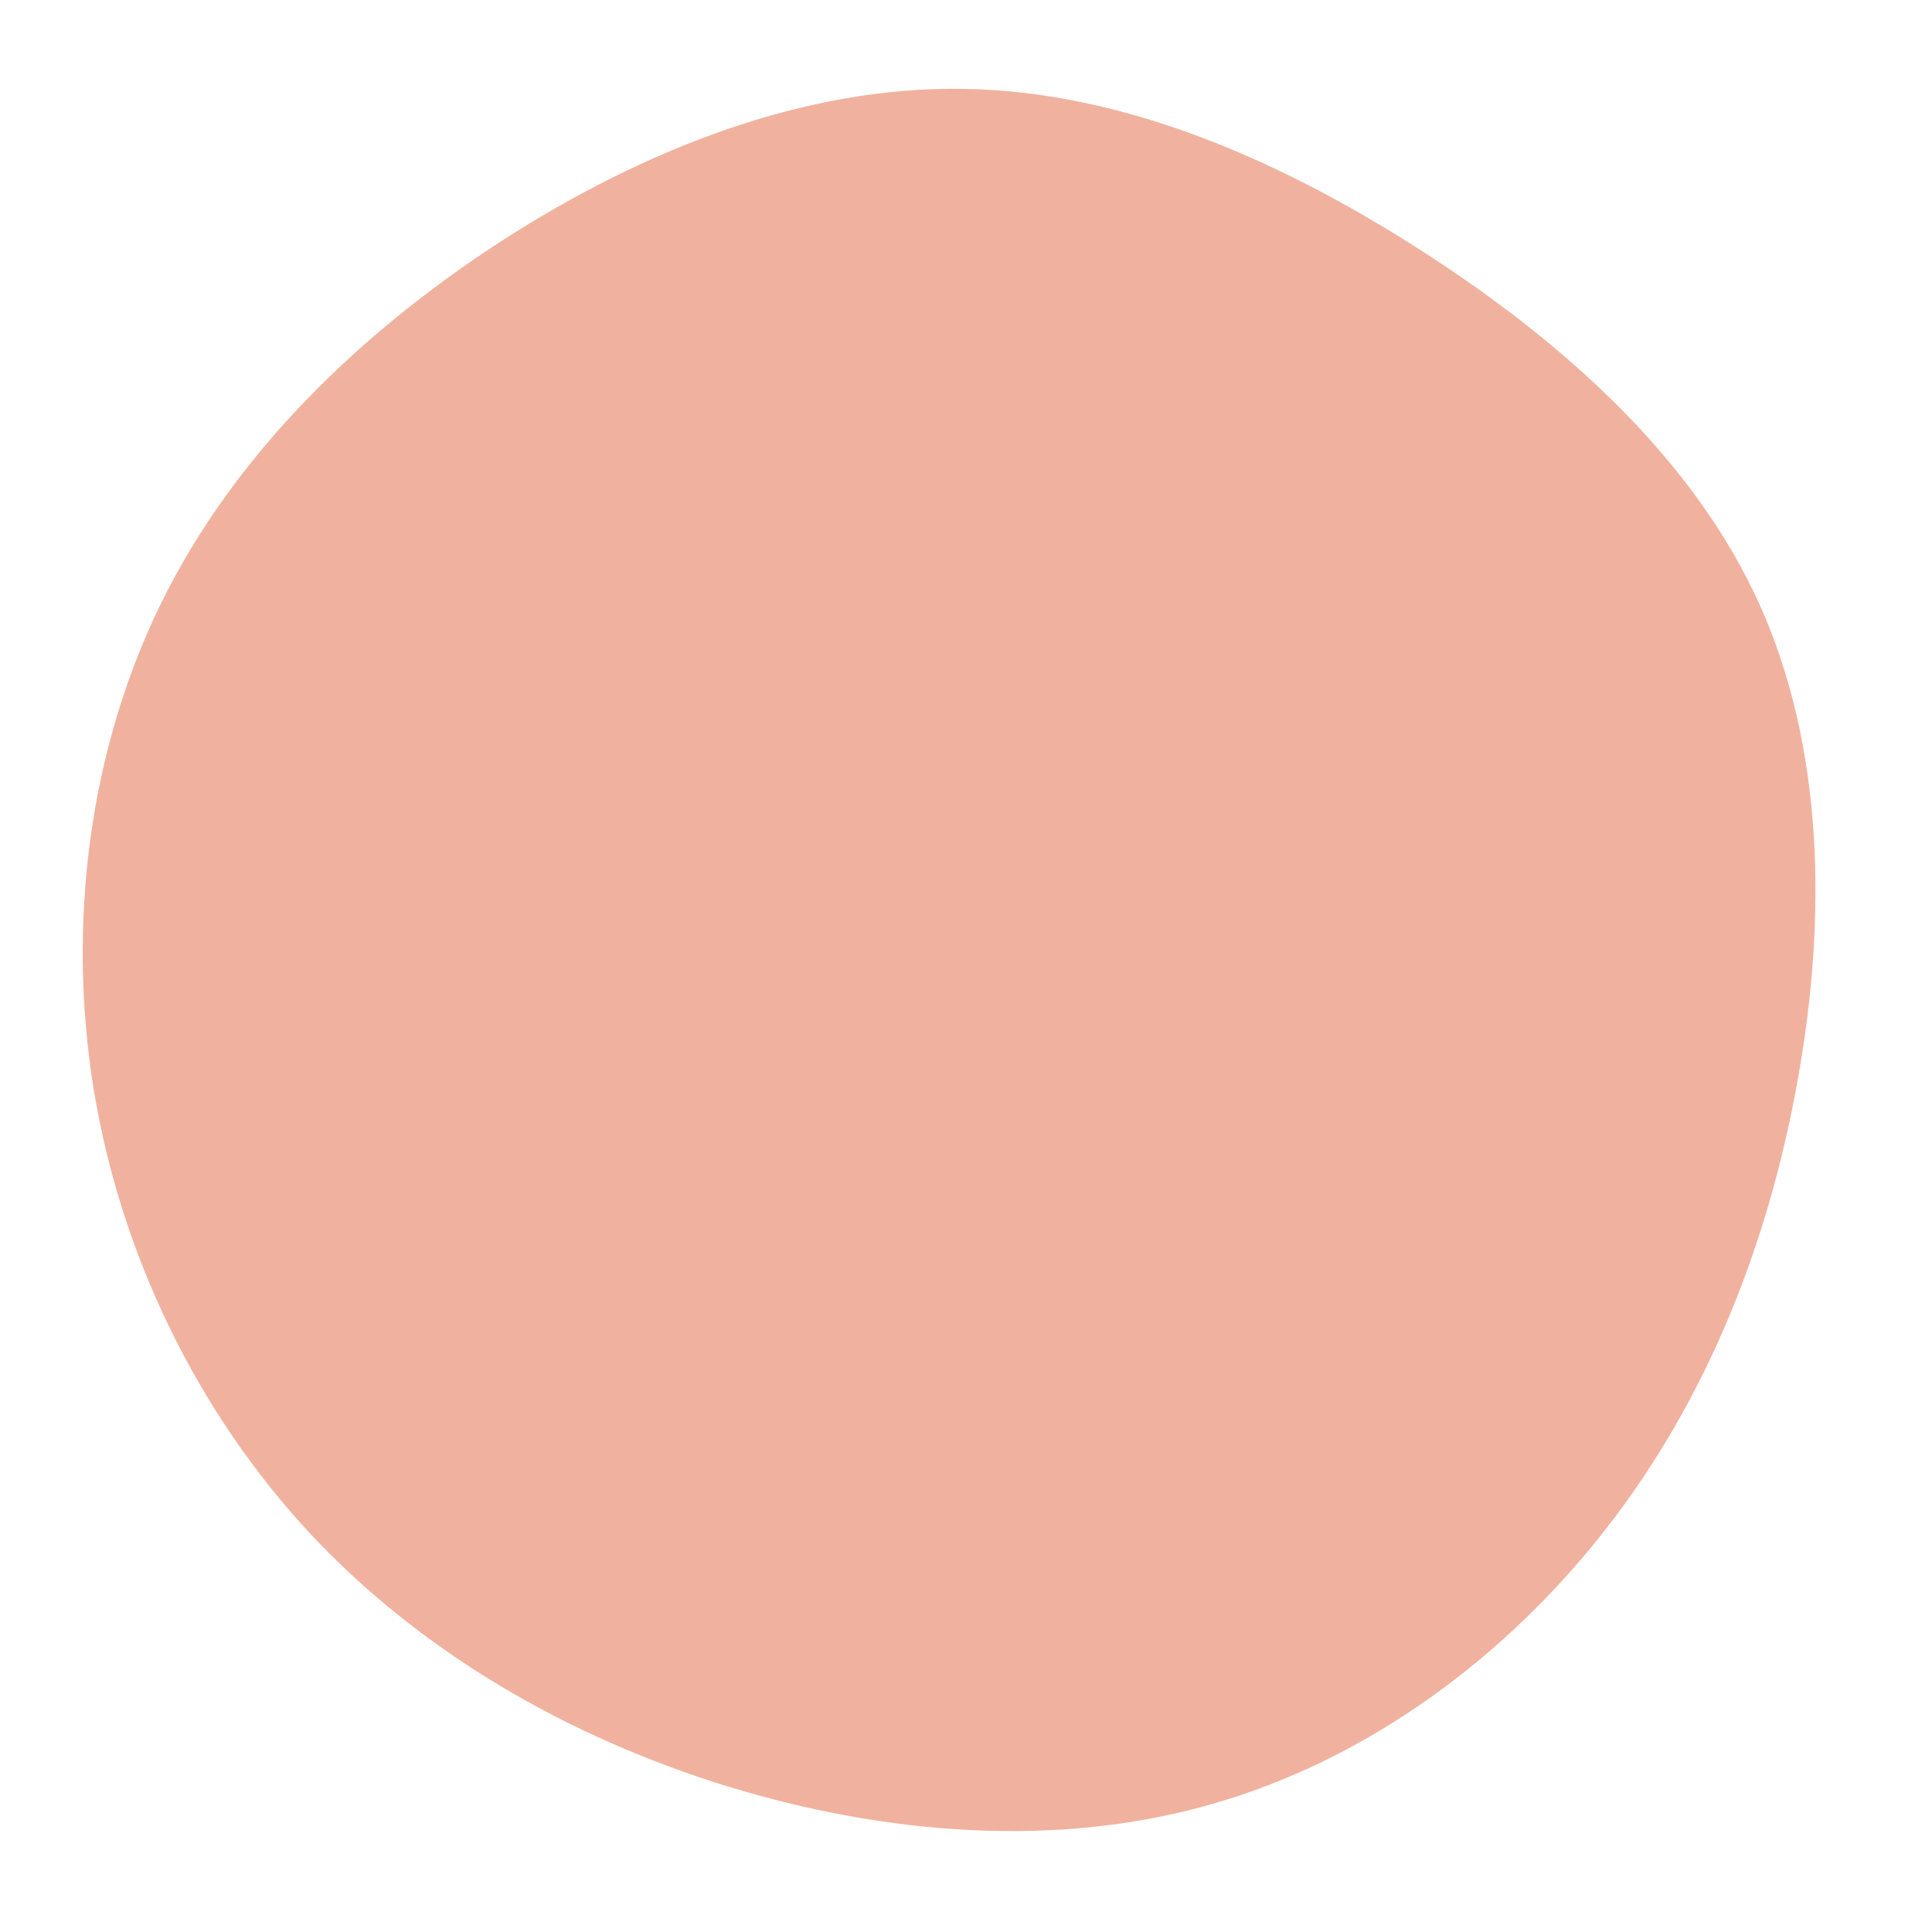
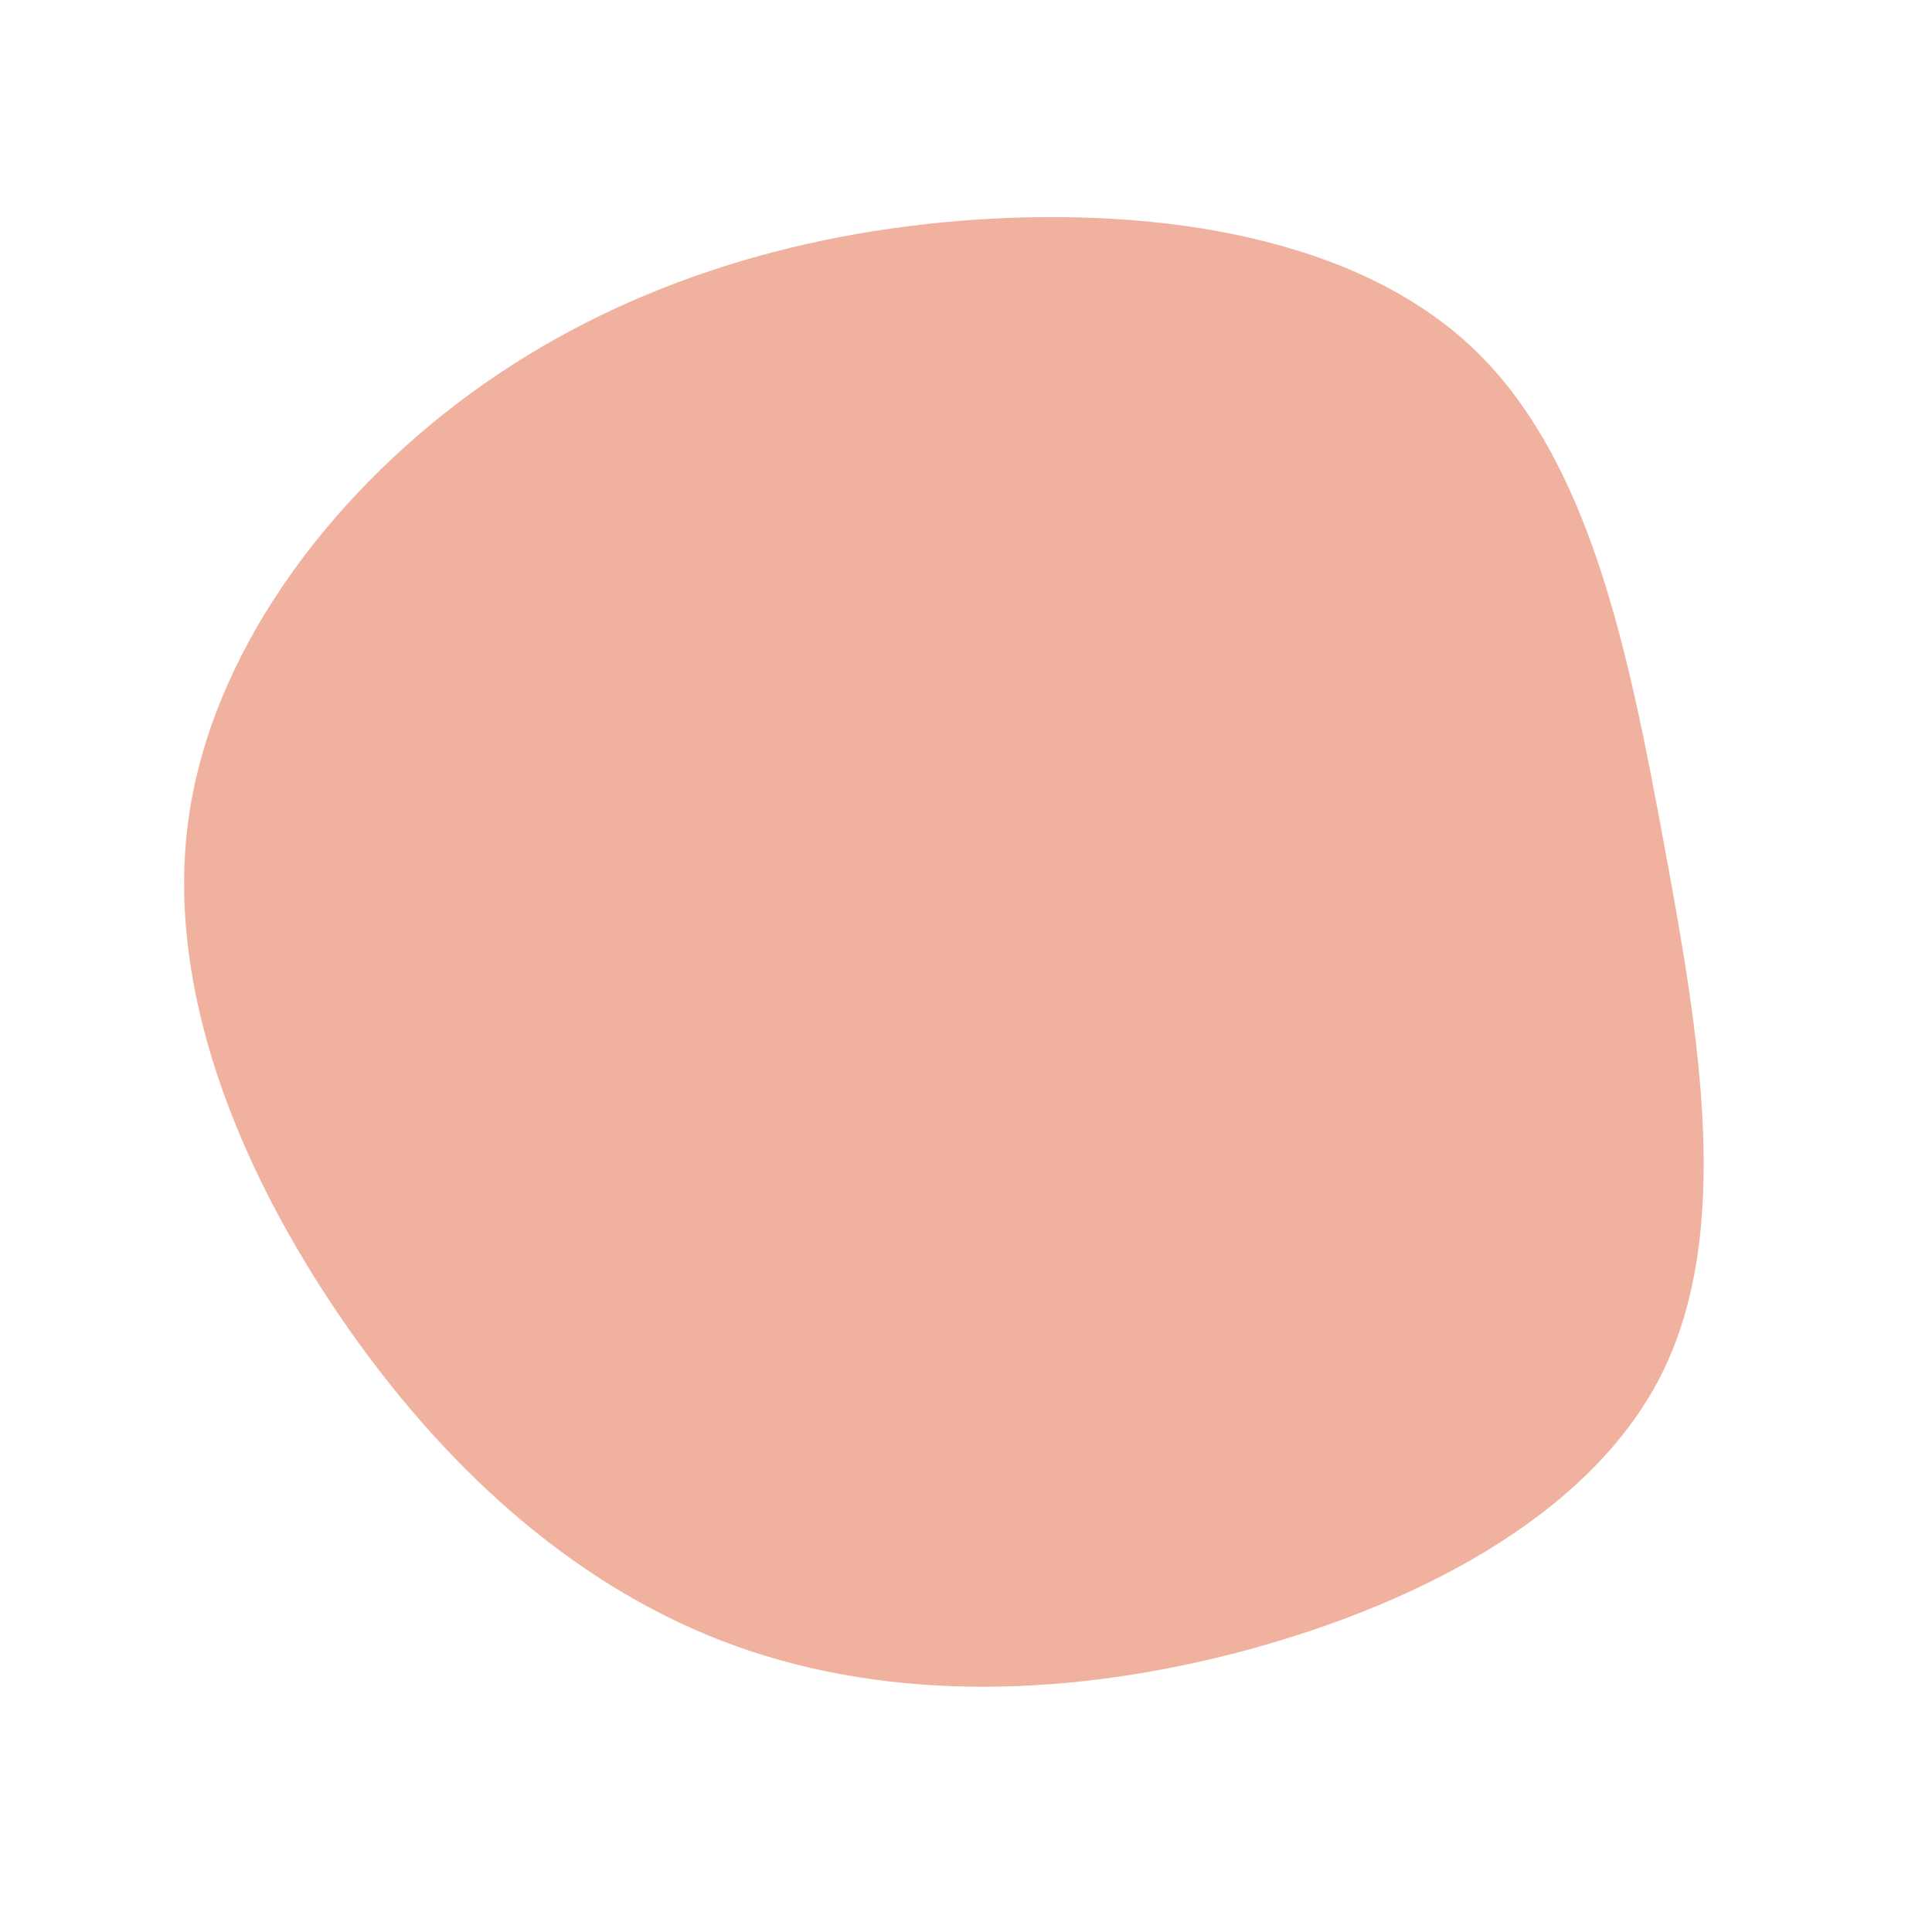
- <svg xmlns="http://www.w3.org/2000/svg" width="300" height="300" viewBox="0 0 600 600">
+ <svg xmlns="http://www.w3.org/2000/svg" width="450" height="450" viewBox="0 0 600 600">
  <g transform="translate(300,300)">
-     <path d="M142.3,-221.6C186.6,-193,226.1,-157.1,246.3,-112.6C266.5,-68,267.4,-14.7,258.2,35.9C249.1,86.6,230,134.7,198.9,174.6C167.8,214.6,124.8,246.4,76.6,260.2C28.5,274.1,-24.8,269.9,-74.3,254.7C-123.8,239.4,-169.6,213,-204.3,175.6C-238.9,138.1,-262.5,89.6,-270.9,38.3C-279.2,-13,-272.4,-67.2,-249.8,-113C-227.2,-158.8,-188.7,-196.3,-144.5,-225C-100.2,-253.6,-50.1,-273.3,-0.5,-272.4C49,-271.6,98,-250.2,142.3,-221.6Z" fill="#F0B29E" />
+     <path d="M157.5,-191.8C193.8,-157.3,205.7,-97.8,216.8,-37.8C227.9,22.2,238.2,82.9,215.8,127.2C193.3,171.5,138,199.4,82.8,213.6C27.5,227.7,-27.8,228,-75.5,209.7C-123.2,191.4,-163.4,154.4,-194.7,108.4C-226,62.4,-248.4,7.3,-241.6,-44.6C-234.8,-96.4,-198.7,-145.1,-153.6,-178C-108.4,-210.9,-54.2,-227.9,3.2,-231.8C60.6,-235.6,121.3,-226.2,157.5,-191.8Z" fill="#F0B29E">
+       <animate id="one" attributeName="d" from="M157.5,-191.8C193.8,-157.3,205.7,-97.8,216.8,-37.8C227.9,22.2,238.2,82.9,215.8,127.2C193.3,171.5,138,199.4,82.8,213.6C27.5,227.7,-27.8,228,-75.5,209.7C-123.2,191.4,-163.4,154.4,-194.7,108.4C-226,62.4,-248.4,7.3,-241.6,-44.6C-234.8,-96.4,-198.7,-145.1,-153.6,-178C-108.4,-210.9,-54.2,-227.9,3.2,-231.8C60.6,-235.6,121.3,-226.2,157.5,-191.8Z" to="M139.9,-161.7C186.3,-127.7,232.5,-88.4,242.1,-41.6C251.6,5.2,224.5,59.6,193.4,109.8C162.2,159.9,126.9,205.9,77.9,231.2C28.8,256.5,-34,261.2,-90,242.8C-145.9,224.3,-195.1,182.6,-223.3,130.5C-251.4,78.4,-258.7,15.7,-241.6,-36C-224.6,-87.7,-183.3,-128.5,-139,-162.8C-94.7,-197.2,-47.4,-225.1,-0.3,-224.7C46.7,-224.3,93.4,-195.7,139.9,-161.7Z" begin="0s" dur="8s" fill="freeze" />
+       <animate id="two" attributeName="d" from="M139.9,-161.7C186.3,-127.7,232.5,-88.4,242.1,-41.6C251.6,5.2,224.5,59.6,193.4,109.8C162.2,159.9,126.9,205.9,77.9,231.2C28.8,256.5,-34,261.2,-90,242.8C-145.9,224.3,-195.1,182.6,-223.3,130.5C-251.4,78.4,-258.7,15.7,-241.6,-36C-224.6,-87.7,-183.3,-128.5,-139,-162.8C-94.7,-197.2,-47.4,-225.1,-0.3,-224.7C46.7,-224.3,93.4,-195.7,139.9,-161.7Z" to="M165.7,-188C211,-159.5,241.4,-103.7,251.9,-44.4C262.3,14.9,252.8,77.7,221.7,124.7C190.6,171.7,137.9,202.8,83.5,217.5C29.1,232.1,-27,230.2,-78.9,213C-130.8,195.7,-178.4,163.1,-203.9,118.1C-229.5,73.1,-232.9,15.7,-223,-39.1C-213.1,-93.9,-189.8,-146.2,-150.4,-175.7C-111,-205.3,-55.5,-212.1,2.4,-214.9C60.2,-217.8,120.4,-216.5,165.7,-188Z" begin="one.end" dur="8s" fill="freeze" />
+       <animate id="three" attributeName="d" from="M165.7,-188C211,-159.5,241.4,-103.7,251.9,-44.4C262.3,14.9,252.8,77.7,221.7,124.7C190.6,171.7,137.9,202.8,83.5,217.5C29.1,232.1,-27,230.2,-78.9,213C-130.8,195.7,-178.4,163.1,-203.9,118.1C-229.5,73.1,-232.9,15.7,-223,-39.1C-213.1,-93.9,-189.8,-146.2,-150.4,-175.7C-111,-205.3,-55.5,-212.1,2.4,-214.9C60.2,-217.8,120.4,-216.5,165.7,-188Z" to="M145.5,-176.4C186.1,-139.4,214.7,-91.2,218.9,-42.3C223.1,6.6,202.9,56,178.2,106.6C153.4,157.1,124.1,208.7,81.4,224.6C38.8,240.6,-17.2,220.8,-68.8,198.1C-120.4,175.4,-167.6,149.7,-202.8,107.8C-238.1,65.9,-261.3,7.9,-253.5,-46.1C-245.7,-100.1,-206.7,-150,-159.3,-185.8C-111.8,-221.6,-55.9,-243.3,-1.7,-241.3C52.5,-239.2,105,-213.5,145.5,-176.4Z" begin="two.end" dur="8s" fill="freeze" />
+       <animate id="four" attributeName="d" from="M145.5,-176.4C186.1,-139.4,214.7,-91.2,218.9,-42.3C223.1,6.6,202.9,56,178.2,106.6C153.4,157.1,124.1,208.7,81.4,224.6C38.8,240.6,-17.2,220.8,-68.8,198.1C-120.4,175.4,-167.6,149.7,-202.8,107.8C-238.1,65.9,-261.3,7.9,-253.5,-46.1C-245.7,-100.1,-206.7,-150,-159.3,-185.8C-111.8,-221.6,-55.9,-243.3,-1.7,-241.3C52.5,-239.2,105,-213.5,145.5,-176.4Z" to="M156.7,-190.5C201.5,-149.1,235.2,-98.2,239.5,-46.3C243.9,5.7,218.9,58.9,188.6,106.5C158.3,154.2,122.6,196.5,74.4,221.3C26.2,246.2,-34.4,253.7,-83.5,233.9C-132.7,214.2,-170.3,167.1,-191.2,117.1C-212.1,67,-216.3,14.1,-210.7,-40.5C-205.1,-95.1,-189.7,-151.4,-152.9,-194.2C-116.1,-237.1,-58.1,-266.5,-1.1,-265.3C55.9,-264,111.8,-232,156.7,-190.5Z" begin="three.end" dur="8s" fill="freeze" />
+       <animate id="five" attributeName="d" from="M156.7,-190.5C201.5,-149.1,235.2,-98.2,239.5,-46.3C243.9,5.7,218.9,58.9,188.6,106.5C158.3,154.2,122.6,196.5,74.4,221.3C26.2,246.2,-34.4,253.7,-83.5,233.9C-132.7,214.2,-170.3,167.1,-191.2,117.1C-212.1,67,-216.3,14.1,-210.7,-40.5C-205.1,-95.1,-189.7,-151.4,-152.9,-194.2C-116.1,-237.1,-58.1,-266.5,-1.1,-265.3C55.9,-264,111.8,-232,156.7,-190.5Z" to="M154.2,-169.6C202.9,-142.8,247.7,-97.2,264.1,-41.1C280.4,15,268.4,81.5,231.6,123C194.8,164.4,133.3,180.9,75.3,198.2C17.3,215.5,-37.2,233.7,-88.4,223.4C-139.6,213.2,-187.6,174.6,-213.7,125.3C-239.8,76.1,-244,16.2,-227.5,-33.7C-211.1,-83.6,-174,-123.4,-132.6,-151.4C-91.3,-179.4,-45.6,-195.7,3.5,-199.9C52.7,-204.1,105.4,-196.3,154.2,-169.6Z" begin="four.end" dur="8s" fill="freeze" />
+       <animate id="six" attributeName="d" from="M154.2,-169.6C202.9,-142.8,247.7,-97.2,264.1,-41.1C280.4,15,268.4,81.5,231.6,123C194.8,164.4,133.3,180.9,75.3,198.2C17.3,215.5,-37.2,233.7,-88.4,223.4C-139.6,213.2,-187.6,174.6,-213.7,125.3C-239.8,76.1,-244,16.2,-227.5,-33.7C-211.1,-83.6,-174,-123.4,-132.6,-151.4C-91.3,-179.4,-45.6,-195.7,3.5,-199.9C52.7,-204.1,105.4,-196.3,154.2,-169.6Z" to="M164.3,-195.4C209.4,-157.9,240.1,-102.8,247.7,-45.7C255.3,11.3,239.8,70.4,211.6,124.9C183.4,179.4,142.5,229.2,88.9,252.1C35.3,275,-30.9,270.9,-82.9,244.7C-134.9,218.4,-172.7,170,-195.2,118.6C-217.8,67.3,-225.1,13.2,-217,-39.2C-208.9,-91.7,-185.5,-142.4,-146.7,-181C-108,-219.7,-54,-246.3,2.8,-249.7C59.6,-253,119.1,-233,164.3,-195.4Z" begin="five.end" dur="8s" fill="freeze" />
+       <animate id="seven" attributeName="d" from="M164.3,-195.4C209.4,-157.9,240.1,-102.8,247.7,-45.7C255.3,11.3,239.8,70.4,211.6,124.9C183.4,179.4,142.5,229.2,88.9,252.1C35.3,275,-30.9,270.9,-82.9,244.7C-134.9,218.4,-172.7,170,-195.2,118.6C-217.8,67.3,-225.1,13.2,-217,-39.2C-208.9,-91.7,-185.5,-142.4,-146.7,-181C-108,-219.7,-54,-246.3,2.8,-249.7C59.6,-253,119.1,-233,164.3,-195.4Z" to="M125.3,-158C159.8,-120.4,183.3,-78.4,197.8,-29.9C212.4,18.7,217.9,73.8,197.1,117.5C176.3,161.2,129.2,193.4,75.7,216.5C22.2,239.6,-37.6,253.7,-86.4,236.4C-135.1,219,-172.8,170.3,-205.6,117C-238.4,63.7,-266.5,5.9,-258.5,-46.7C-250.5,-99.2,-206.6,-146.5,-157.5,-181.5C-108.4,-216.5,-54.2,-239.3,-4.4,-234C45.4,-228.8,90.8,-195.6,125.3,-158Z" begin="six.end" dur="8s" fill="freeze" />
+       <animate id="eight" attributeName="d" from="M125.3,-158C159.8,-120.4,183.3,-78.4,197.8,-29.9C212.4,18.7,217.9,73.8,197.1,117.5C176.3,161.2,129.2,193.4,75.7,216.5C22.2,239.6,-37.6,253.7,-86.4,236.4C-135.1,219,-172.8,170.3,-205.6,117C-238.4,63.7,-266.5,5.9,-258.5,-46.7C-250.5,-99.2,-206.6,-146.5,-157.5,-181.5C-108.4,-216.5,-54.2,-239.3,-4.4,-234C45.4,-228.8,90.8,-195.6,125.3,-158Z" to="M165.5,-186.5C214.4,-156.2,253.9,-104,266.9,-44.9C279.9,14.2,266.4,80.1,231.3,126.6C196.2,173.1,139.5,200.3,83.9,212.7C28.4,225.2,-26,223,-75.3,205.6C-124.6,188.2,-168.8,155.6,-194.5,111.9C-220.2,68.2,-227.3,13.4,-220.5,-41.3C-213.7,-96,-193,-150.6,-153.9,-182.8C-114.8,-214.9,-57.4,-224.4,0.4,-224.9C58.3,-225.5,116.6,-216.9,165.5,-186.5Z" begin="seven.end" dur="8s" fill="freeze" />
+       <animate id="nine" attributeName="d" from="M165.5,-186.5C214.4,-156.2,253.9,-104,266.9,-44.9C279.9,14.2,266.4,80.1,231.3,126.6C196.2,173.1,139.5,200.3,83.9,212.7C28.4,225.2,-26,223,-75.3,205.6C-124.6,188.2,-168.8,155.6,-194.5,111.9C-220.2,68.2,-227.3,13.4,-220.5,-41.3C-213.7,-96,-193,-150.6,-153.9,-182.8C-114.8,-214.9,-57.4,-224.4,0.4,-224.9C58.3,-225.5,116.6,-216.9,165.5,-186.5Z" to="M138.6,-170C180.8,-129.8,216.9,-87.2,231.8,-36C246.7,15.2,240.2,75.1,213.9,126.1C187.6,177.1,141.3,219.2,90.2,230.2C39,241.2,-17.1,221.1,-69,198.4C-121,175.7,-168.7,150.4,-194.1,110.2C-219.5,70.1,-222.5,15.2,-214.3,-38.9C-206.1,-92.9,-186.6,-146,-149,-187.1C-111.4,-228.1,-55.7,-257.1,-3.7,-252.6C48.2,-248.1,96.4,-210.2,138.6,-170Z" begin="eight.end" dur="8s" fill="freeze" />
+       <animate id="ten" attributeName="d" from="M138.6,-170C180.8,-129.8,216.9,-87.2,231.8,-36C246.7,15.2,240.2,75.1,213.9,126.1C187.6,177.1,141.3,219.2,90.2,230.2C39,241.2,-17.1,221.1,-69,198.4C-121,175.7,-168.7,150.4,-194.1,110.2C-219.5,70.1,-222.5,15.2,-214.3,-38.9C-206.1,-92.9,-186.6,-146,-149,-187.1C-111.4,-228.1,-55.7,-257.1,-3.7,-252.6C48.2,-248.1,96.4,-210.2,138.6,-170Z" to="M157.5,-191.8C193.8,-157.3,205.7,-97.8,216.8,-37.8C227.9,22.2,238.2,82.9,215.8,127.2C193.3,171.5,138,199.4,82.8,213.6C27.5,227.7,-27.8,228,-75.5,209.7C-123.2,191.4,-163.4,154.4,-194.7,108.4C-226,62.4,-248.4,7.3,-241.6,-44.6C-234.8,-96.4,-198.7,-145.1,-153.6,-178C-108.4,-210.9,-54.2,-227.9,3.2,-231.8C60.6,-235.6,121.3,-226.2,157.5,-191.8Z" begin="nine.end" dur="8s" fill="freeze" />
+       <animate id="eleven" attributeName="d" from="M157.5,-191.8C193.8,-157.3,205.7,-97.8,216.8,-37.8C227.9,22.2,238.2,82.9,215.8,127.2C193.3,171.5,138,199.4,82.8,213.6C27.5,227.7,-27.8,228,-75.5,209.7C-123.2,191.4,-163.4,154.4,-194.7,108.4C-226,62.4,-248.4,7.3,-241.6,-44.6C-234.8,-96.4,-198.7,-145.1,-153.6,-178C-108.4,-210.9,-54.2,-227.9,3.2,-231.8C60.6,-235.6,121.3,-226.2,157.5,-191.8Z" to="M139.9,-161.7C186.3,-127.7,232.5,-88.4,242.1,-41.6C251.6,5.2,224.5,59.6,193.4,109.8C162.2,159.9,126.9,205.9,77.9,231.2C28.8,256.5,-34,261.2,-90,242.8C-145.9,224.3,-195.1,182.6,-223.3,130.5C-251.4,78.4,-258.7,15.7,-241.6,-36C-224.6,-87.7,-183.3,-128.5,-139,-162.8C-94.7,-197.2,-47.4,-225.1,-0.3,-224.7C46.7,-224.3,93.4,-195.7,139.9,-161.7Z" begin="ten.end" dur="8s" fill="freeze" />
+       <animate id="twelve" attributeName="d" from="M139.9,-161.7C186.3,-127.7,232.5,-88.4,242.1,-41.6C251.6,5.2,224.5,59.6,193.4,109.8C162.2,159.9,126.9,205.9,77.9,231.2C28.8,256.5,-34,261.2,-90,242.8C-145.9,224.3,-195.1,182.6,-223.3,130.5C-251.4,78.4,-258.7,15.7,-241.6,-36C-224.6,-87.7,-183.3,-128.5,-139,-162.8C-94.7,-197.2,-47.4,-225.1,-0.3,-224.7C46.7,-224.3,93.4,-195.7,139.9,-161.7Z" to="M165.7,-188C211,-159.5,241.4,-103.7,251.9,-44.4C262.3,14.9,252.8,77.7,221.7,124.7C190.6,171.7,137.9,202.8,83.5,217.5C29.1,232.1,-27,230.2,-78.9,213C-130.8,195.7,-178.4,163.1,-203.9,118.1C-229.5,73.1,-232.9,15.7,-223,-39.1C-213.1,-93.9,-189.8,-146.2,-150.4,-175.7C-111,-205.3,-55.5,-212.1,2.4,-214.9C60.2,-217.8,120.4,-216.5,165.7,-188Z" begin="eleven.end" dur="8s" fill="freeze" />
+       <animate id="thirteen" attributeName="d" from="M165.7,-188C211,-159.5,241.4,-103.7,251.9,-44.4C262.3,14.9,252.8,77.7,221.7,124.7C190.6,171.7,137.9,202.8,83.5,217.5C29.1,232.1,-27,230.2,-78.9,213C-130.8,195.7,-178.4,163.1,-203.9,118.1C-229.5,73.1,-232.9,15.7,-223,-39.1C-213.1,-93.9,-189.8,-146.2,-150.4,-175.7C-111,-205.3,-55.5,-212.1,2.4,-214.9C60.2,-217.8,120.4,-216.5,165.7,-188Z" to="M145.5,-176.4C186.1,-139.4,214.7,-91.2,218.9,-42.3C223.1,6.6,202.9,56,178.2,106.6C153.4,157.1,124.1,208.7,81.4,224.6C38.8,240.6,-17.2,220.8,-68.8,198.1C-120.4,175.4,-167.6,149.7,-202.8,107.8C-238.1,65.9,-261.3,7.9,-253.5,-46.1C-245.7,-100.1,-206.7,-150,-159.3,-185.8C-111.8,-221.6,-55.9,-243.3,-1.7,-241.3C52.5,-239.2,105,-213.5,145.5,-176.4Z" begin="twelve.end" dur="8s" fill="freeze" />
+       <animate id="fourteen" attributeName="d" from="M145.5,-176.4C186.1,-139.4,214.7,-91.2,218.9,-42.3C223.1,6.6,202.9,56,178.2,106.6C153.4,157.1,124.1,208.7,81.4,224.6C38.8,240.6,-17.2,220.8,-68.8,198.1C-120.4,175.4,-167.6,149.7,-202.8,107.8C-238.1,65.9,-261.3,7.9,-253.5,-46.1C-245.7,-100.1,-206.7,-150,-159.3,-185.8C-111.8,-221.6,-55.9,-243.3,-1.7,-241.3C52.5,-239.2,105,-213.5,145.5,-176.4Z" to="M156.7,-190.5C201.5,-149.1,235.2,-98.2,239.5,-46.3C243.9,5.7,218.9,58.9,188.6,106.5C158.3,154.2,122.6,196.5,74.4,221.3C26.2,246.2,-34.4,253.7,-83.5,233.9C-132.7,214.2,-170.3,167.1,-191.2,117.1C-212.1,67,-216.3,14.1,-210.7,-40.5C-205.1,-95.1,-189.7,-151.4,-152.9,-194.2C-116.1,-237.1,-58.1,-266.5,-1.1,-265.3C55.9,-264,111.8,-232,156.7,-190.5Z" begin="thirteen.end" dur="8s" fill="freeze" />
+       <animate id="fifteen" attributeName="d" from="M156.7,-190.5C201.5,-149.1,235.2,-98.2,239.5,-46.3C243.9,5.7,218.9,58.9,188.6,106.5C158.3,154.2,122.6,196.5,74.4,221.3C26.2,246.2,-34.4,253.7,-83.5,233.9C-132.7,214.2,-170.3,167.1,-191.2,117.1C-212.1,67,-216.3,14.1,-210.7,-40.5C-205.1,-95.1,-189.7,-151.4,-152.9,-194.2C-116.1,-237.1,-58.1,-266.5,-1.1,-265.3C55.9,-264,111.8,-232,156.7,-190.5Z" to="M154.2,-169.6C202.9,-142.8,247.7,-97.2,264.1,-41.1C280.4,15,268.4,81.5,231.6,123C194.8,164.4,133.3,180.9,75.3,198.2C17.3,215.5,-37.2,233.7,-88.4,223.4C-139.6,213.2,-187.6,174.6,-213.7,125.3C-239.8,76.1,-244,16.2,-227.5,-33.7C-211.1,-83.6,-174,-123.4,-132.6,-151.4C-91.3,-179.4,-45.6,-195.7,3.5,-199.9C52.7,-204.1,105.4,-196.3,154.2,-169.6Z" begin="fourteen.end" dur="8s" fill="freeze" />
+       <animate id="sixteen" attributeName="d" from="M154.2,-169.6C202.9,-142.8,247.7,-97.2,264.1,-41.1C280.4,15,268.4,81.5,231.6,123C194.8,164.4,133.3,180.9,75.3,198.2C17.3,215.5,-37.2,233.7,-88.4,223.4C-139.6,213.2,-187.6,174.6,-213.7,125.3C-239.8,76.1,-244,16.2,-227.5,-33.7C-211.1,-83.6,-174,-123.4,-132.6,-151.4C-91.3,-179.4,-45.6,-195.7,3.5,-199.9C52.7,-204.1,105.4,-196.3,154.2,-169.6Z" to="M164.3,-195.4C209.4,-157.9,240.1,-102.8,247.7,-45.7C255.3,11.3,239.8,70.4,211.6,124.9C183.4,179.4,142.5,229.2,88.9,252.1C35.3,275,-30.9,270.9,-82.9,244.7C-134.9,218.4,-172.7,170,-195.2,118.6C-217.8,67.3,-225.1,13.2,-217,-39.2C-208.9,-91.7,-185.5,-142.4,-146.7,-181C-108,-219.7,-54,-246.3,2.8,-249.7C59.6,-253,119.1,-233,164.3,-195.4Z" begin="fifteen.end" dur="8s" fill="freeze" />
+       <animate id="seventeen" attributeName="d" from="M164.3,-195.4C209.4,-157.9,240.1,-102.8,247.7,-45.7C255.3,11.3,239.8,70.4,211.6,124.9C183.4,179.4,142.5,229.2,88.9,252.1C35.3,275,-30.9,270.9,-82.9,244.7C-134.9,218.4,-172.7,170,-195.2,118.6C-217.8,67.3,-225.1,13.2,-217,-39.2C-208.9,-91.7,-185.5,-142.4,-146.7,-181C-108,-219.7,-54,-246.3,2.8,-249.7C59.6,-253,119.1,-233,164.3,-195.4Z" to="M125.3,-158C159.8,-120.4,183.3,-78.4,197.8,-29.9C212.4,18.7,217.9,73.8,197.1,117.5C176.3,161.2,129.2,193.4,75.7,216.5C22.2,239.6,-37.6,253.7,-86.4,236.4C-135.1,219,-172.8,170.3,-205.6,117C-238.4,63.7,-266.5,5.9,-258.5,-46.7C-250.5,-99.2,-206.6,-146.5,-157.5,-181.5C-108.4,-216.5,-54.2,-239.3,-4.4,-234C45.4,-228.8,90.8,-195.6,125.3,-158Z" begin="sixteen.end" dur="8s" fill="freeze" />
+       <animate id="eighteen" attributeName="d" from="M125.3,-158C159.8,-120.4,183.3,-78.4,197.8,-29.9C212.4,18.7,217.9,73.8,197.1,117.5C176.3,161.2,129.2,193.4,75.7,216.5C22.2,239.6,-37.6,253.7,-86.4,236.4C-135.1,219,-172.8,170.3,-205.6,117C-238.4,63.7,-266.5,5.9,-258.5,-46.7C-250.5,-99.2,-206.6,-146.5,-157.5,-181.5C-108.4,-216.5,-54.2,-239.3,-4.4,-234C45.4,-228.8,90.8,-195.6,125.3,-158Z" to="M165.5,-186.5C214.4,-156.2,253.9,-104,266.9,-44.9C279.9,14.2,266.4,80.1,231.3,126.6C196.2,173.1,139.5,200.3,83.9,212.7C28.4,225.2,-26,223,-75.3,205.6C-124.6,188.2,-168.8,155.6,-194.5,111.9C-220.2,68.2,-227.3,13.4,-220.5,-41.3C-213.7,-96,-193,-150.6,-153.9,-182.8C-114.8,-214.9,-57.4,-224.4,0.4,-224.9C58.3,-225.5,116.6,-216.9,165.5,-186.5Z" begin="seventeen.end" dur="8s" fill="freeze" />
+       <animate id="nineteen" attributeName="d" from="M165.5,-186.5C214.4,-156.2,253.9,-104,266.9,-44.9C279.9,14.2,266.4,80.1,231.3,126.6C196.2,173.1,139.5,200.3,83.9,212.7C28.4,225.2,-26,223,-75.3,205.6C-124.6,188.2,-168.8,155.6,-194.5,111.9C-220.2,68.2,-227.3,13.4,-220.5,-41.3C-213.7,-96,-193,-150.6,-153.9,-182.8C-114.8,-214.9,-57.4,-224.4,0.4,-224.9C58.3,-225.5,116.6,-216.9,165.5,-186.5Z" to="M138.6,-170C180.8,-129.8,216.9,-87.2,231.8,-36C246.7,15.2,240.2,75.1,213.9,126.1C187.6,177.1,141.3,219.2,90.2,230.2C39,241.2,-17.1,221.1,-69,198.4C-121,175.7,-168.7,150.4,-194.1,110.2C-219.5,70.1,-222.5,15.2,-214.3,-38.9C-206.1,-92.9,-186.6,-146,-149,-187.1C-111.4,-228.1,-55.7,-257.1,-3.7,-252.6C48.2,-248.1,96.4,-210.2,138.6,-170Z" begin="eighteen.end" dur="8s" fill="freeze" />
+       <animate id="twenty" attributeName="d" from="M138.6,-170C180.8,-129.8,216.9,-87.2,231.8,-36C246.7,15.2,240.2,75.1,213.9,126.1C187.6,177.1,141.3,219.2,90.2,230.2C39,241.2,-17.1,221.1,-69,198.4C-121,175.7,-168.7,150.4,-194.1,110.2C-219.5,70.1,-222.5,15.2,-214.3,-38.9C-206.1,-92.9,-186.6,-146,-149,-187.1C-111.4,-228.1,-55.7,-257.1,-3.7,-252.6C48.2,-248.1,96.4,-210.2,138.6,-170Z" to="M157.5,-191.8C193.8,-157.3,205.7,-97.8,216.8,-37.8C227.9,22.2,238.2,82.9,215.8,127.2C193.3,171.5,138,199.4,82.8,213.6C27.5,227.7,-27.8,228,-75.5,209.7C-123.2,191.4,-163.4,154.4,-194.7,108.4C-226,62.4,-248.4,7.3,-241.6,-44.6C-234.8,-96.4,-198.7,-145.1,-153.6,-178C-108.4,-210.9,-54.2,-227.9,3.2,-231.8C60.6,-235.6,121.3,-226.2,157.5,-191.8Z" begin="nineteen.end" dur="8s" fill="freeze" />
+     </path>
  </g>
</svg>
